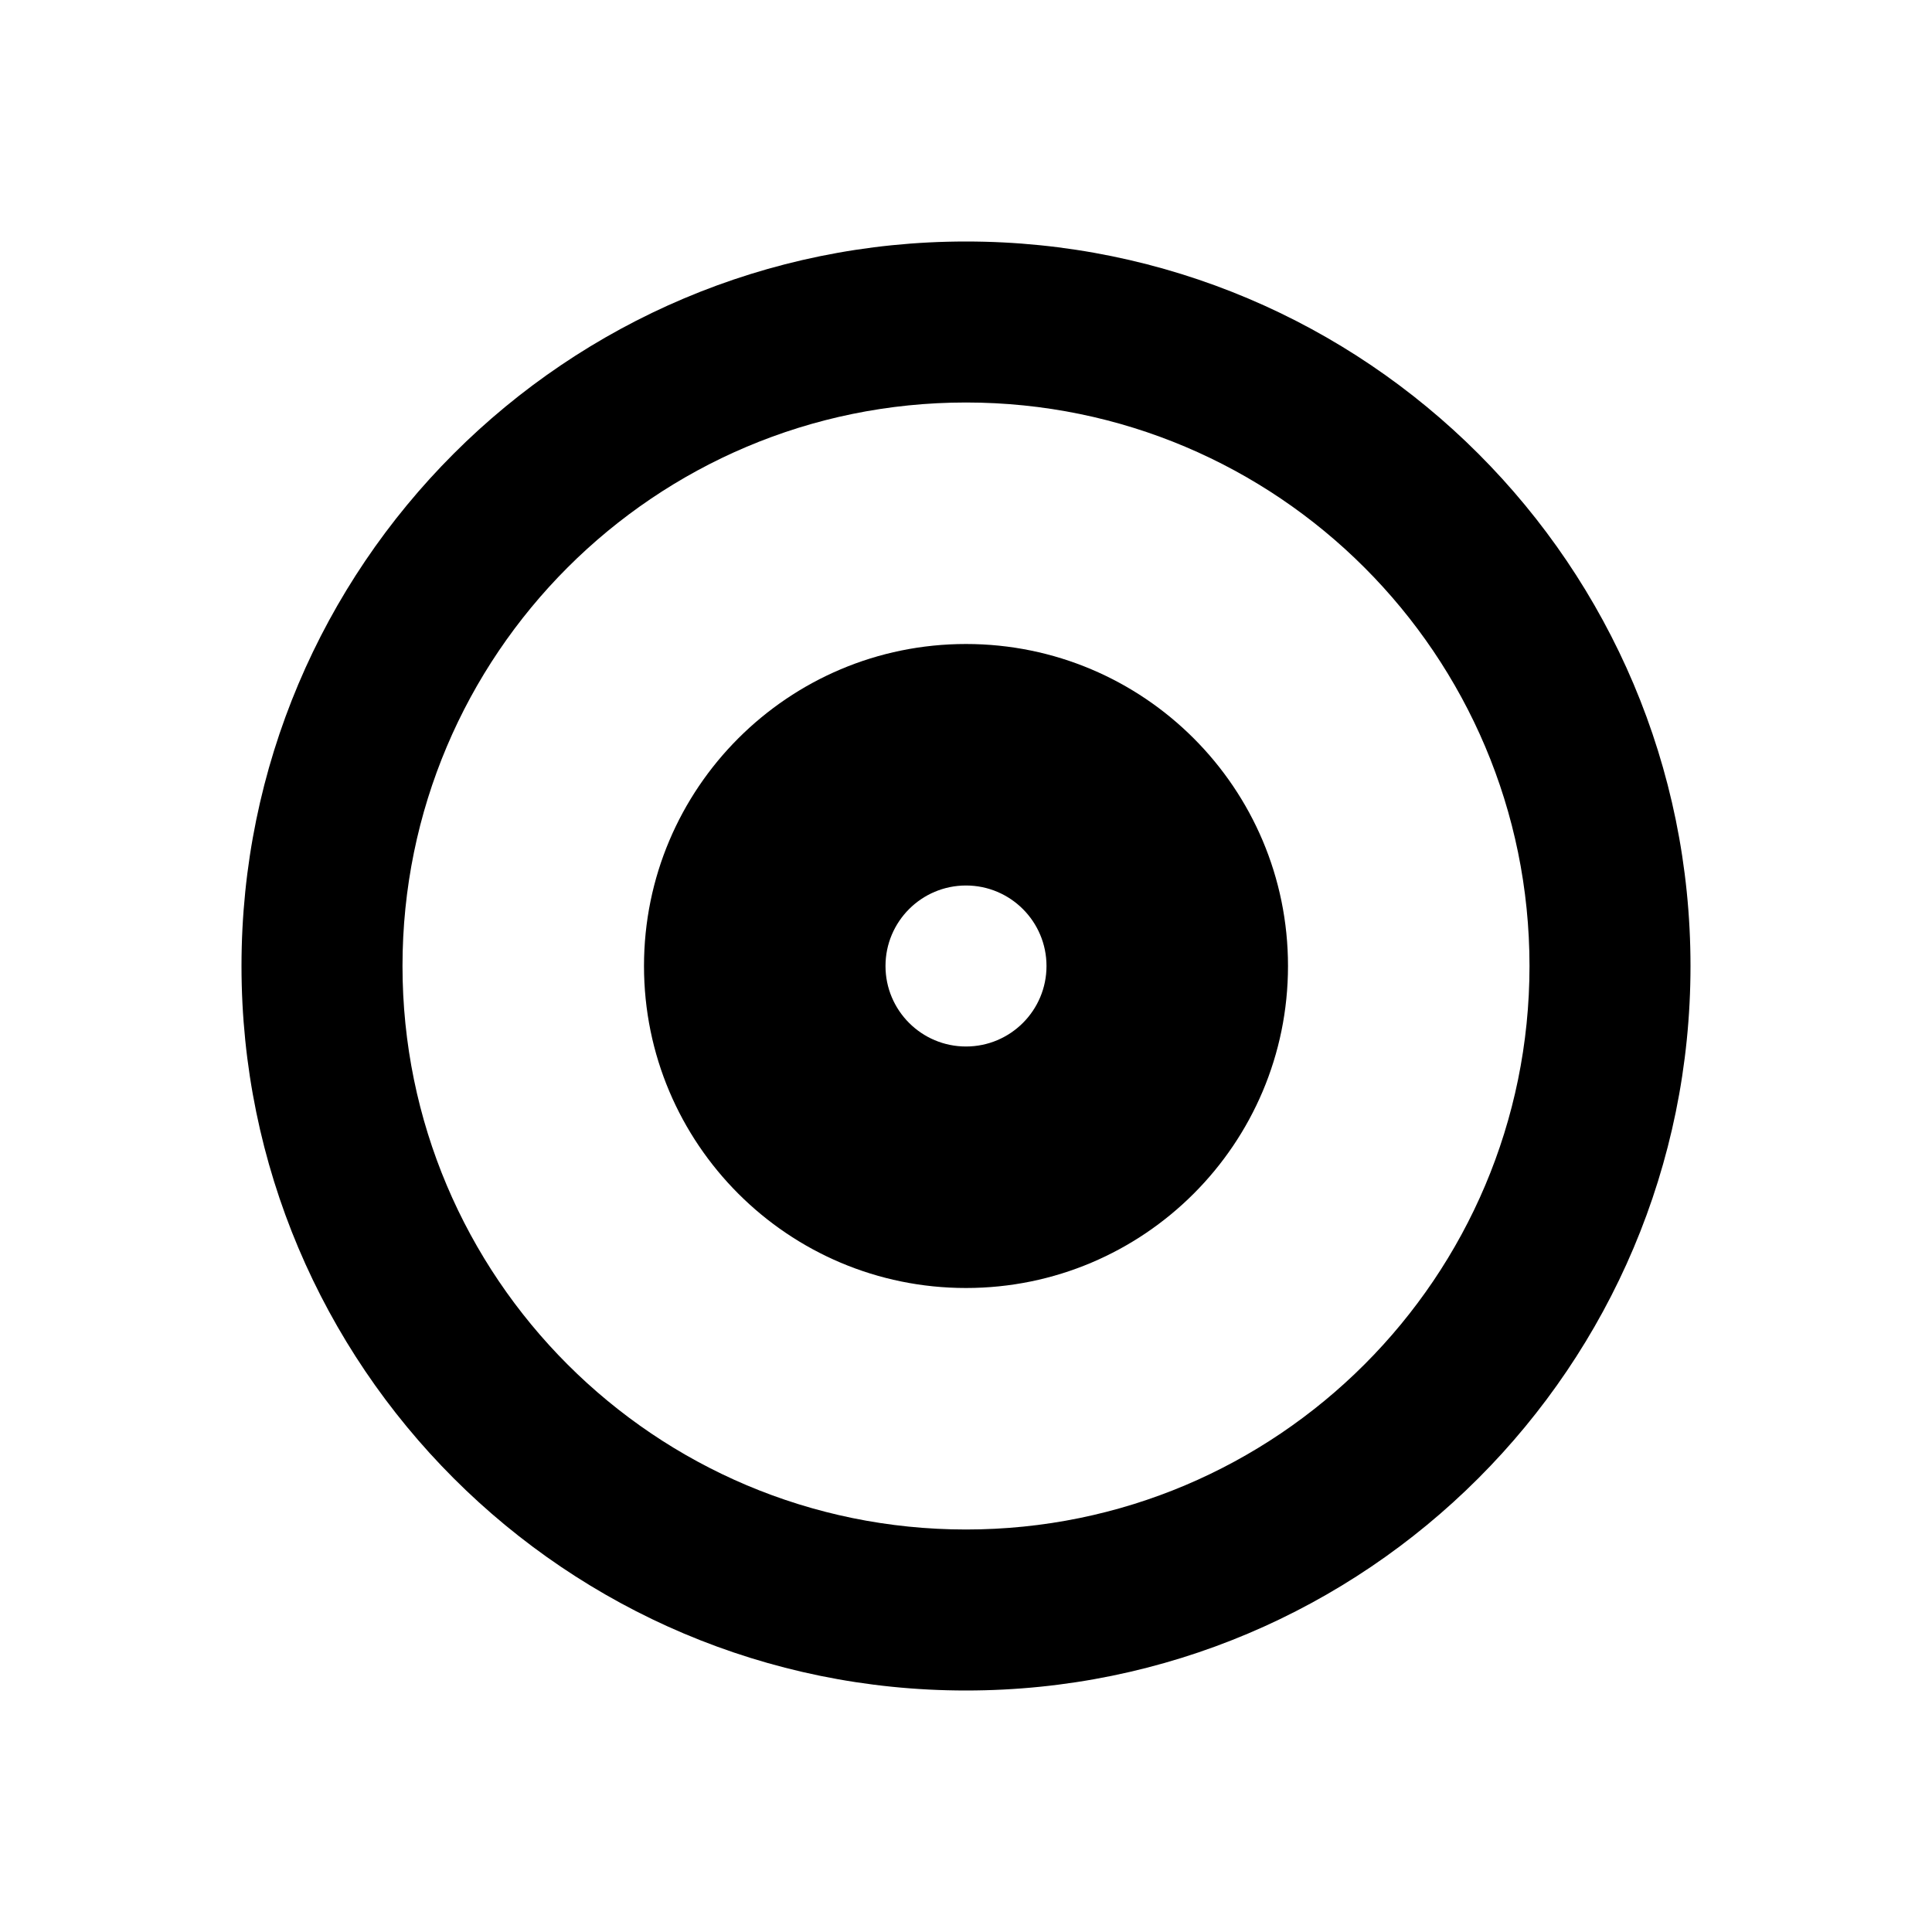
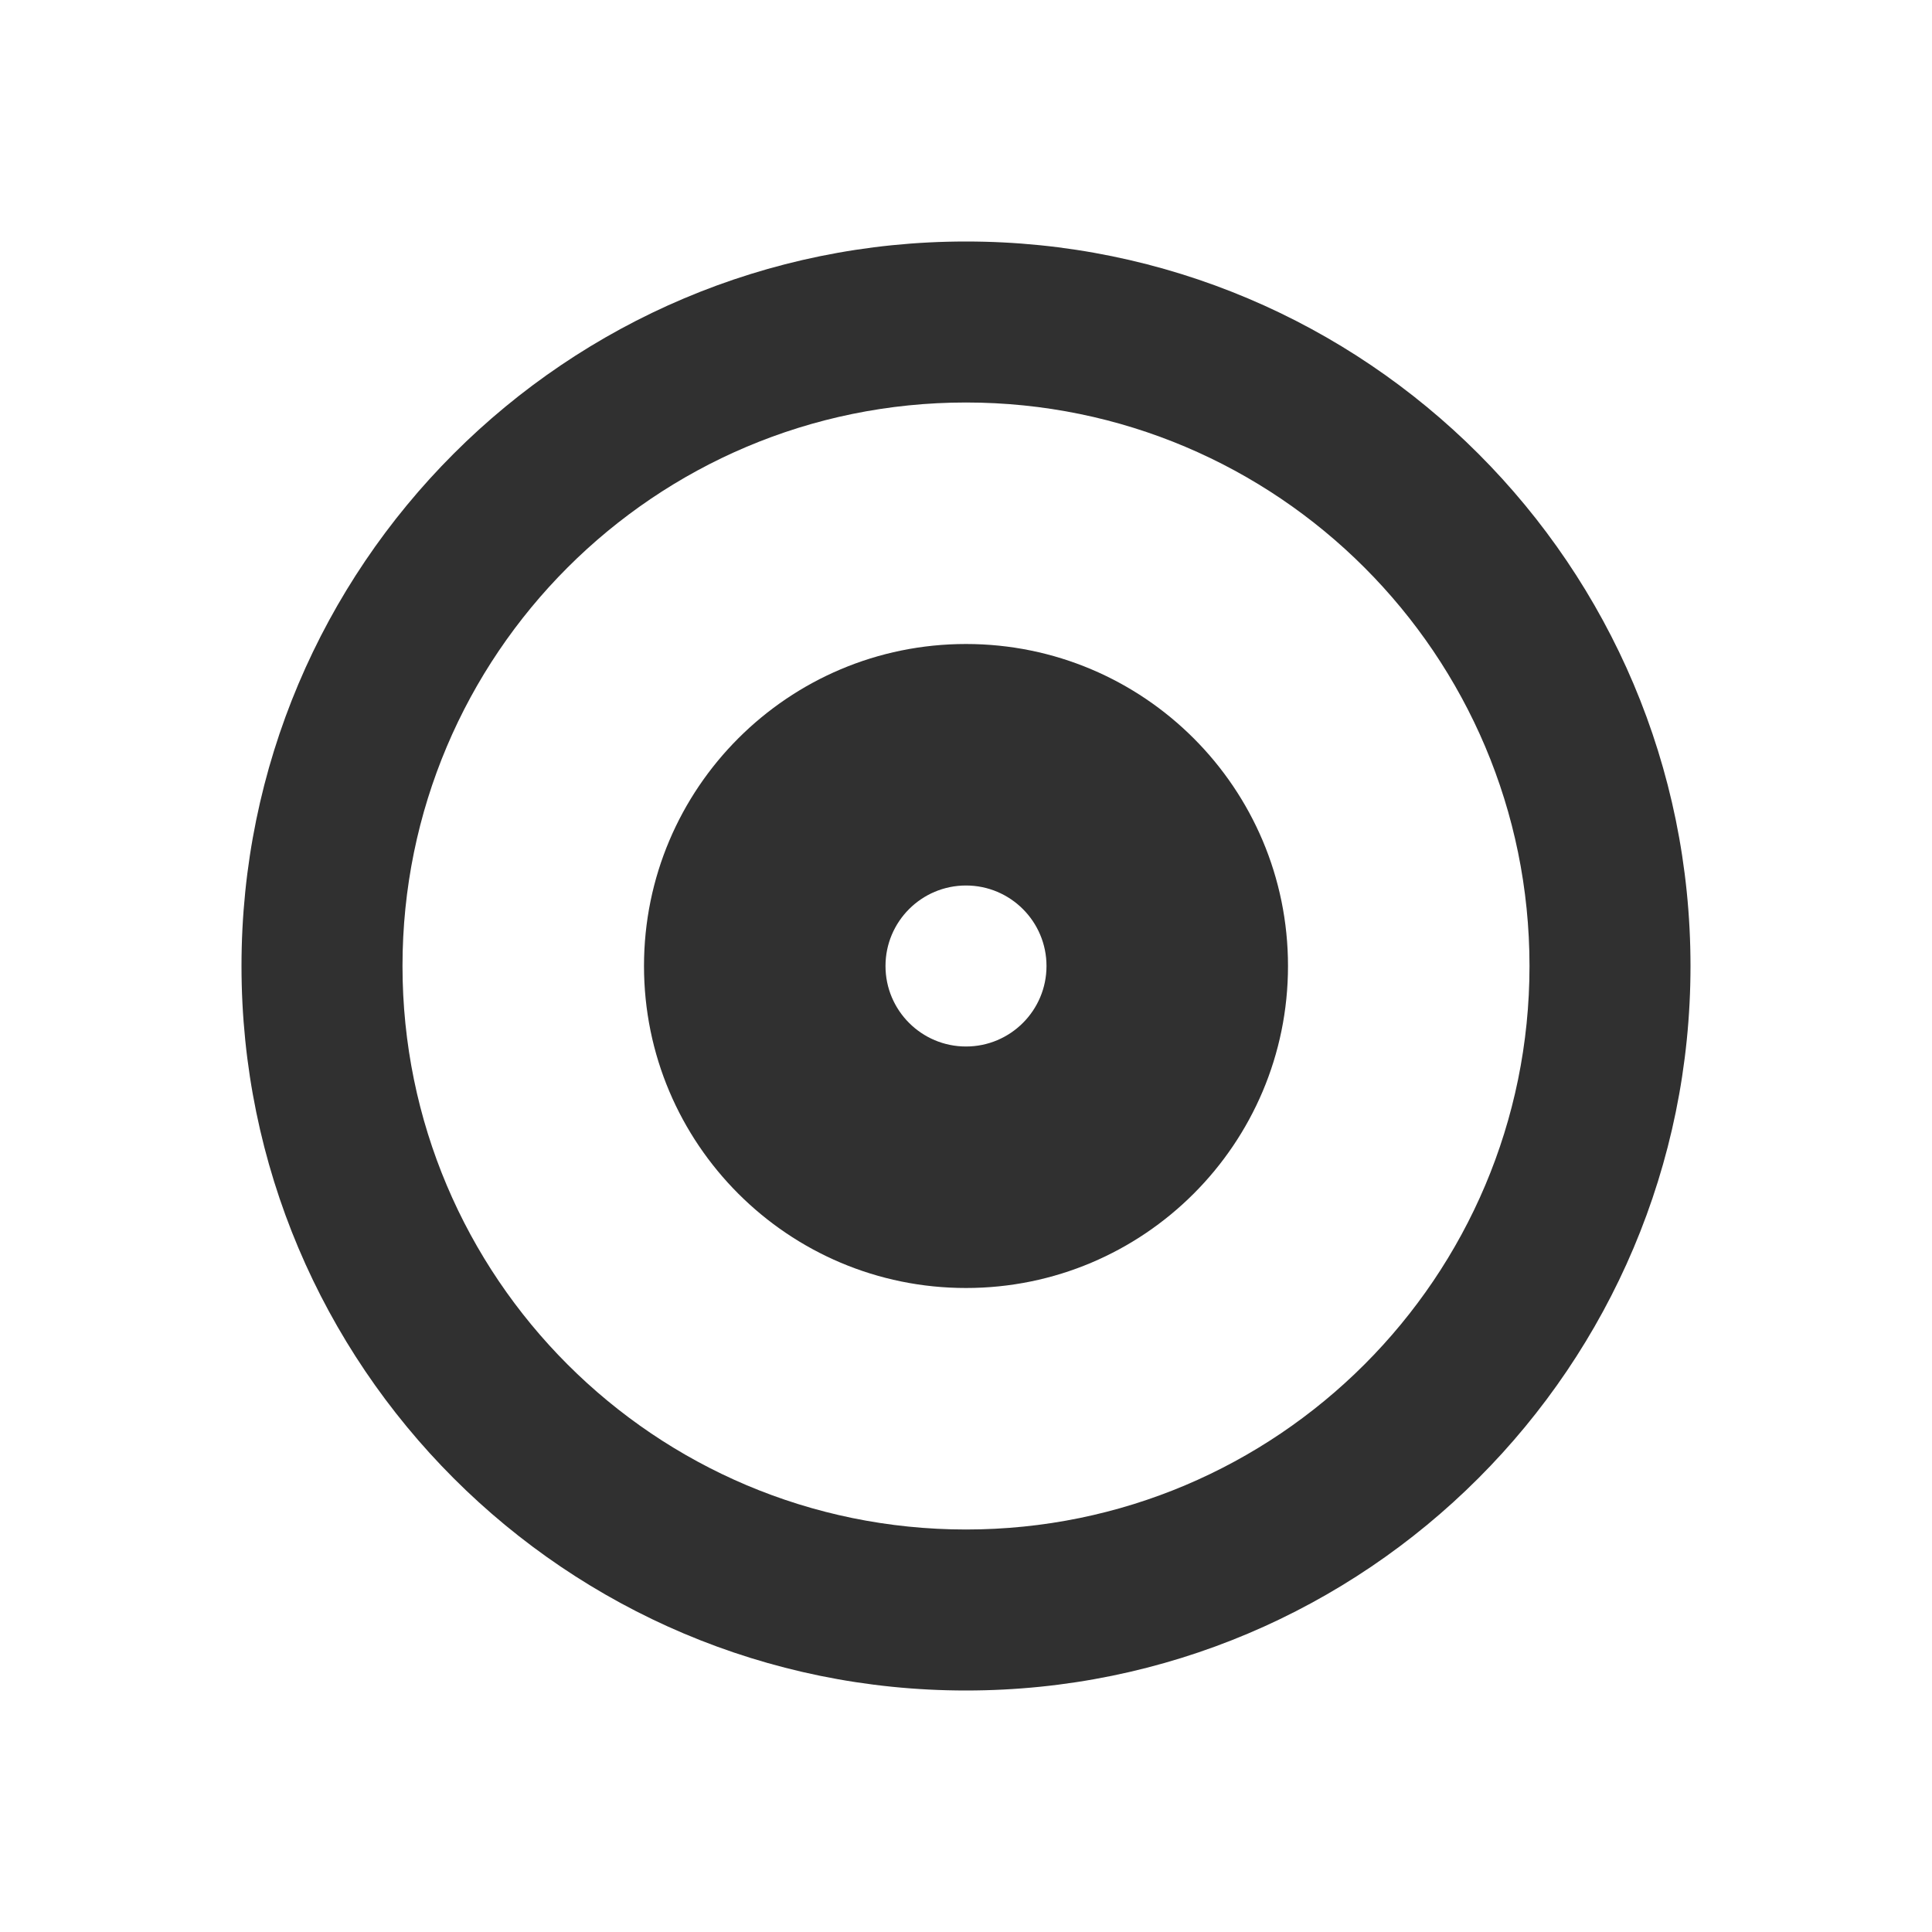
- <svg xmlns="http://www.w3.org/2000/svg" viewBox="0 0 24 24" height="24" width="24" fill="##404040">
+ <svg xmlns="http://www.w3.org/2000/svg" viewBox="0 0 24 24" height="24" width="24" fill="#303030">
  <path fill-rule="evenodd" clip-rule="evenodd" d="M8 12C8 9.791 9.791 8 12 8C14.209 8 16 9.791 16 12C16 14.209 14.209 16 12 16C9.791 16 8 14.209 8 12ZM12 13C11.448 13 11 12.552 11 12C11 11.448 11.448 11 12 11C12.552 11 13 11.448 13 12C13 12.552 12.552 13 12 13Z" />
  <path fill-rule="evenodd" clip-rule="evenodd" d="M3 12C3 7.029 7.029 3 12 3C16.971 3 21 7.029 21 12C21 16.971 16.971 21 12 21C7.029 21 3 16.971 3 12ZM12 19C8.134 19 5 15.866 5 12C5 8.134 8.134 5 12 5C15.866 5 19 8.134 19 12C19 15.866 15.866 19 12 19Z" />
</svg>
